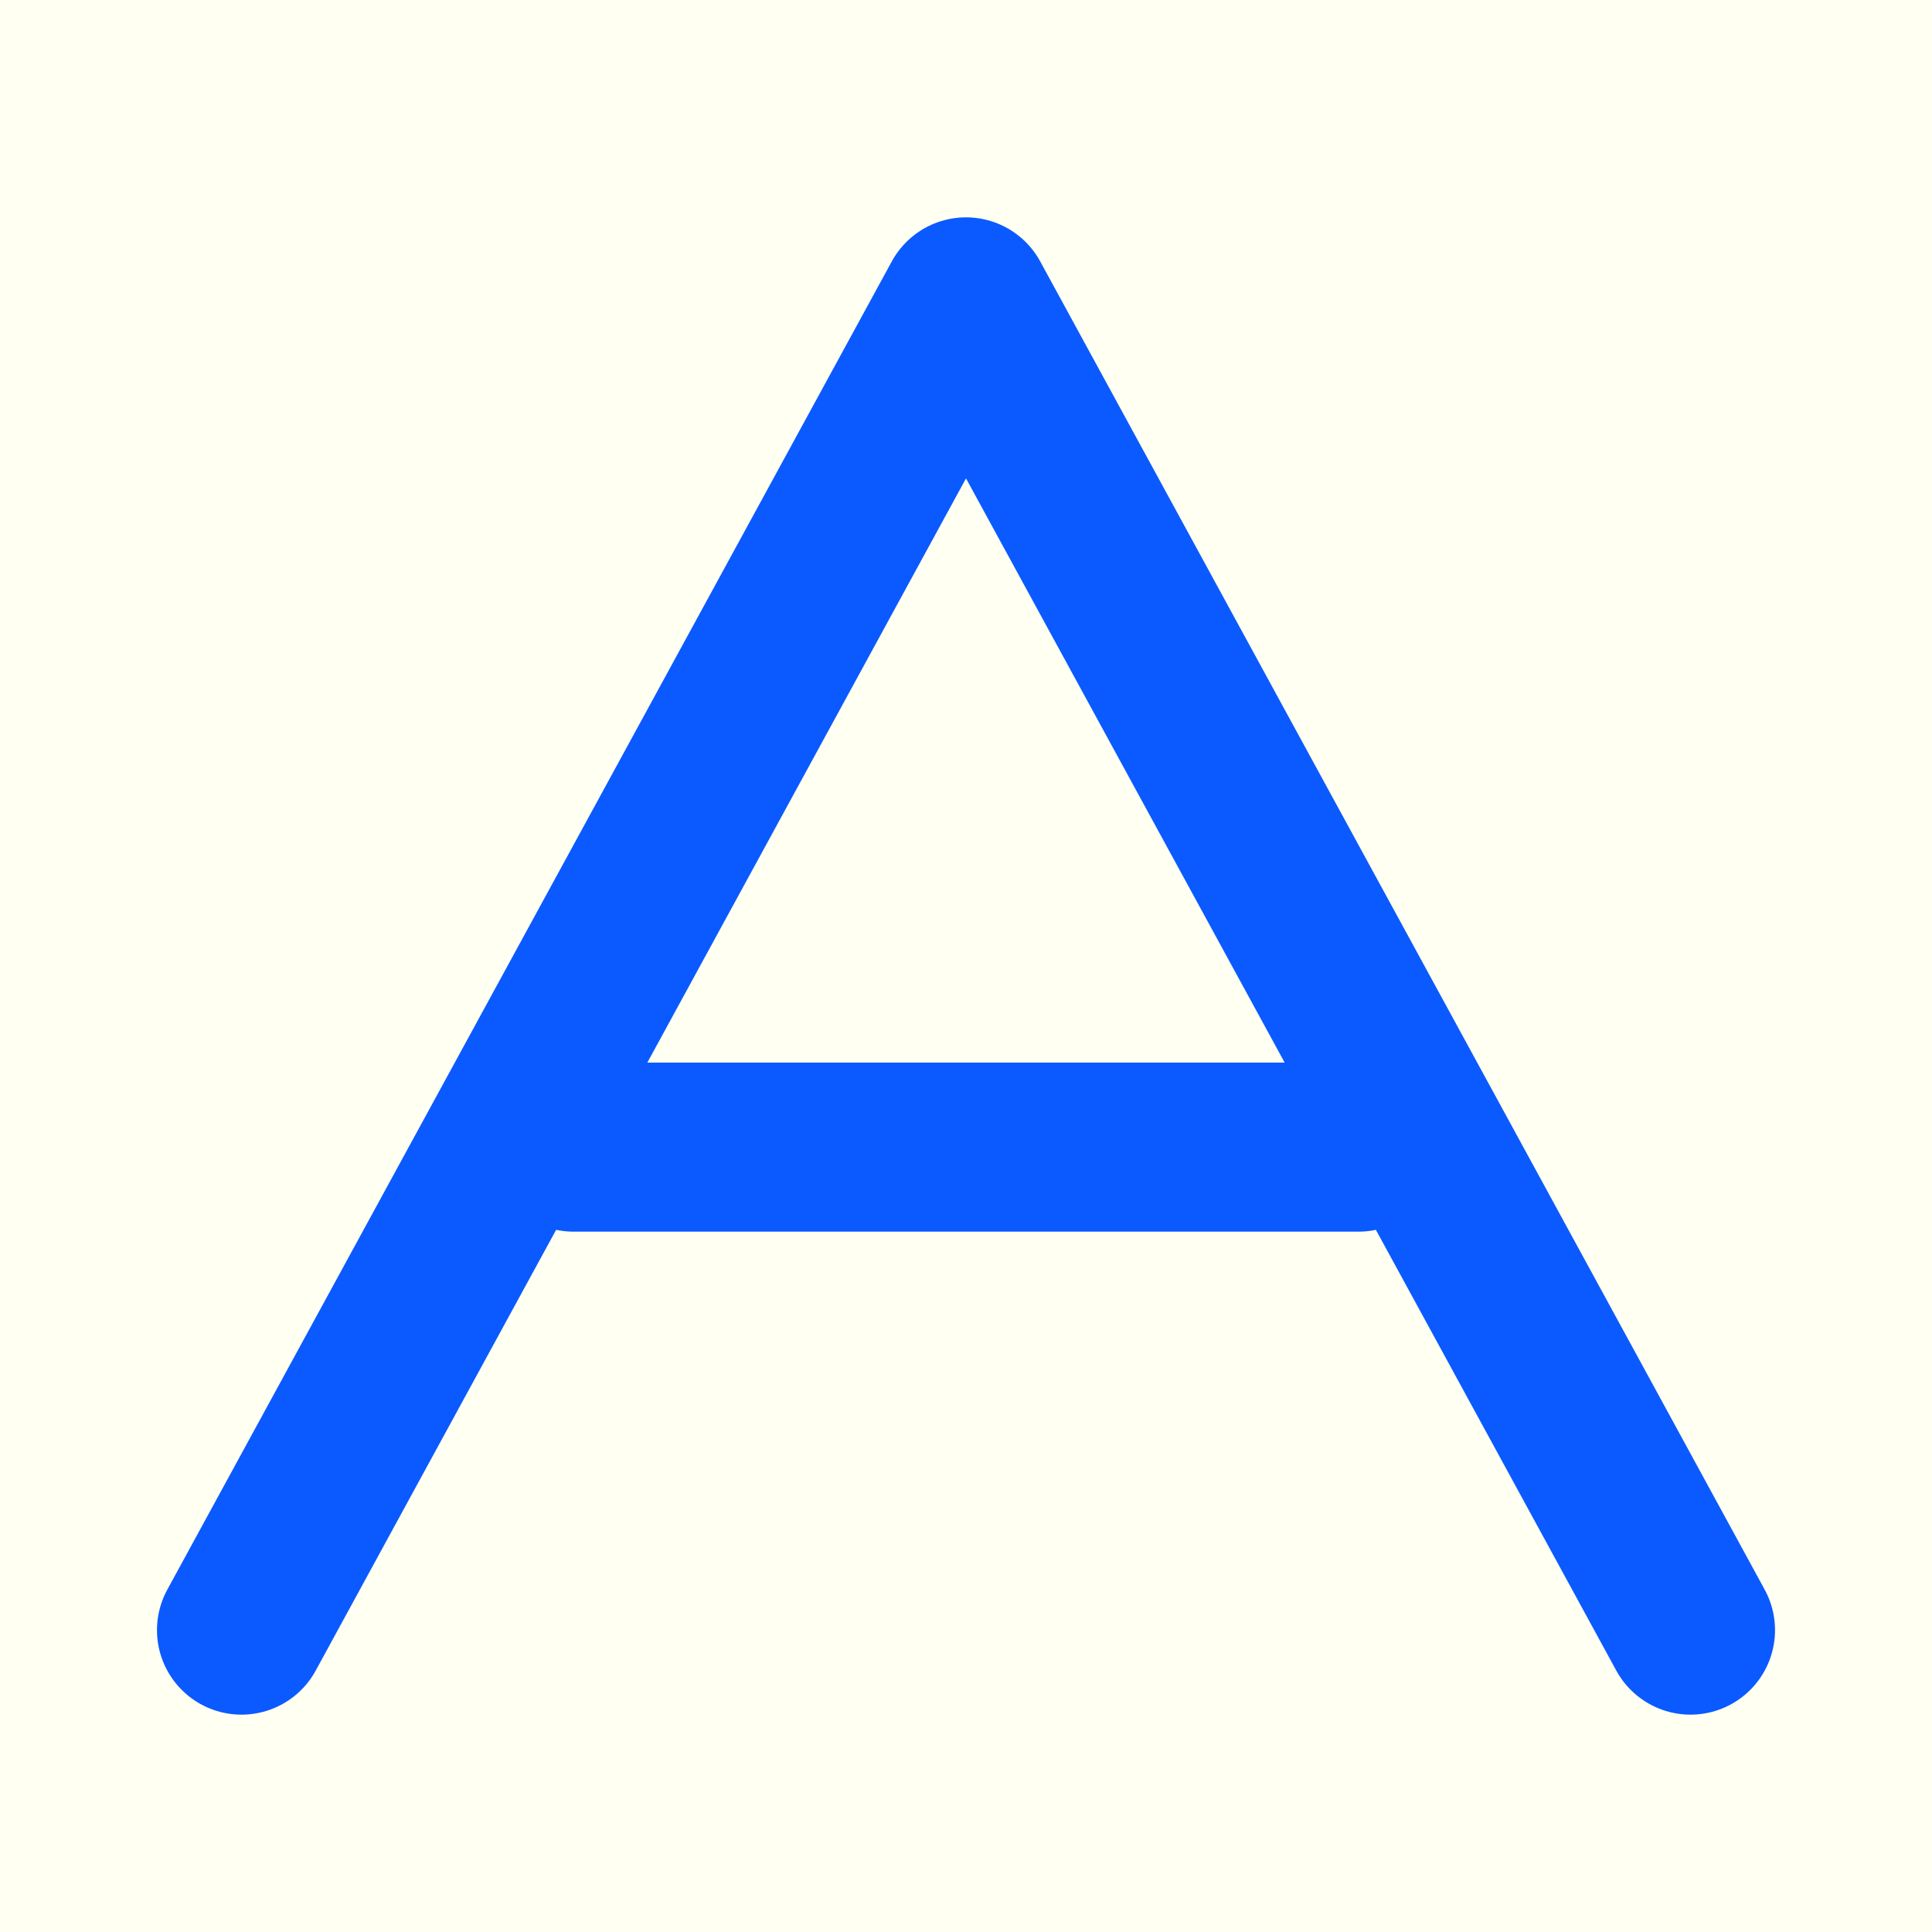
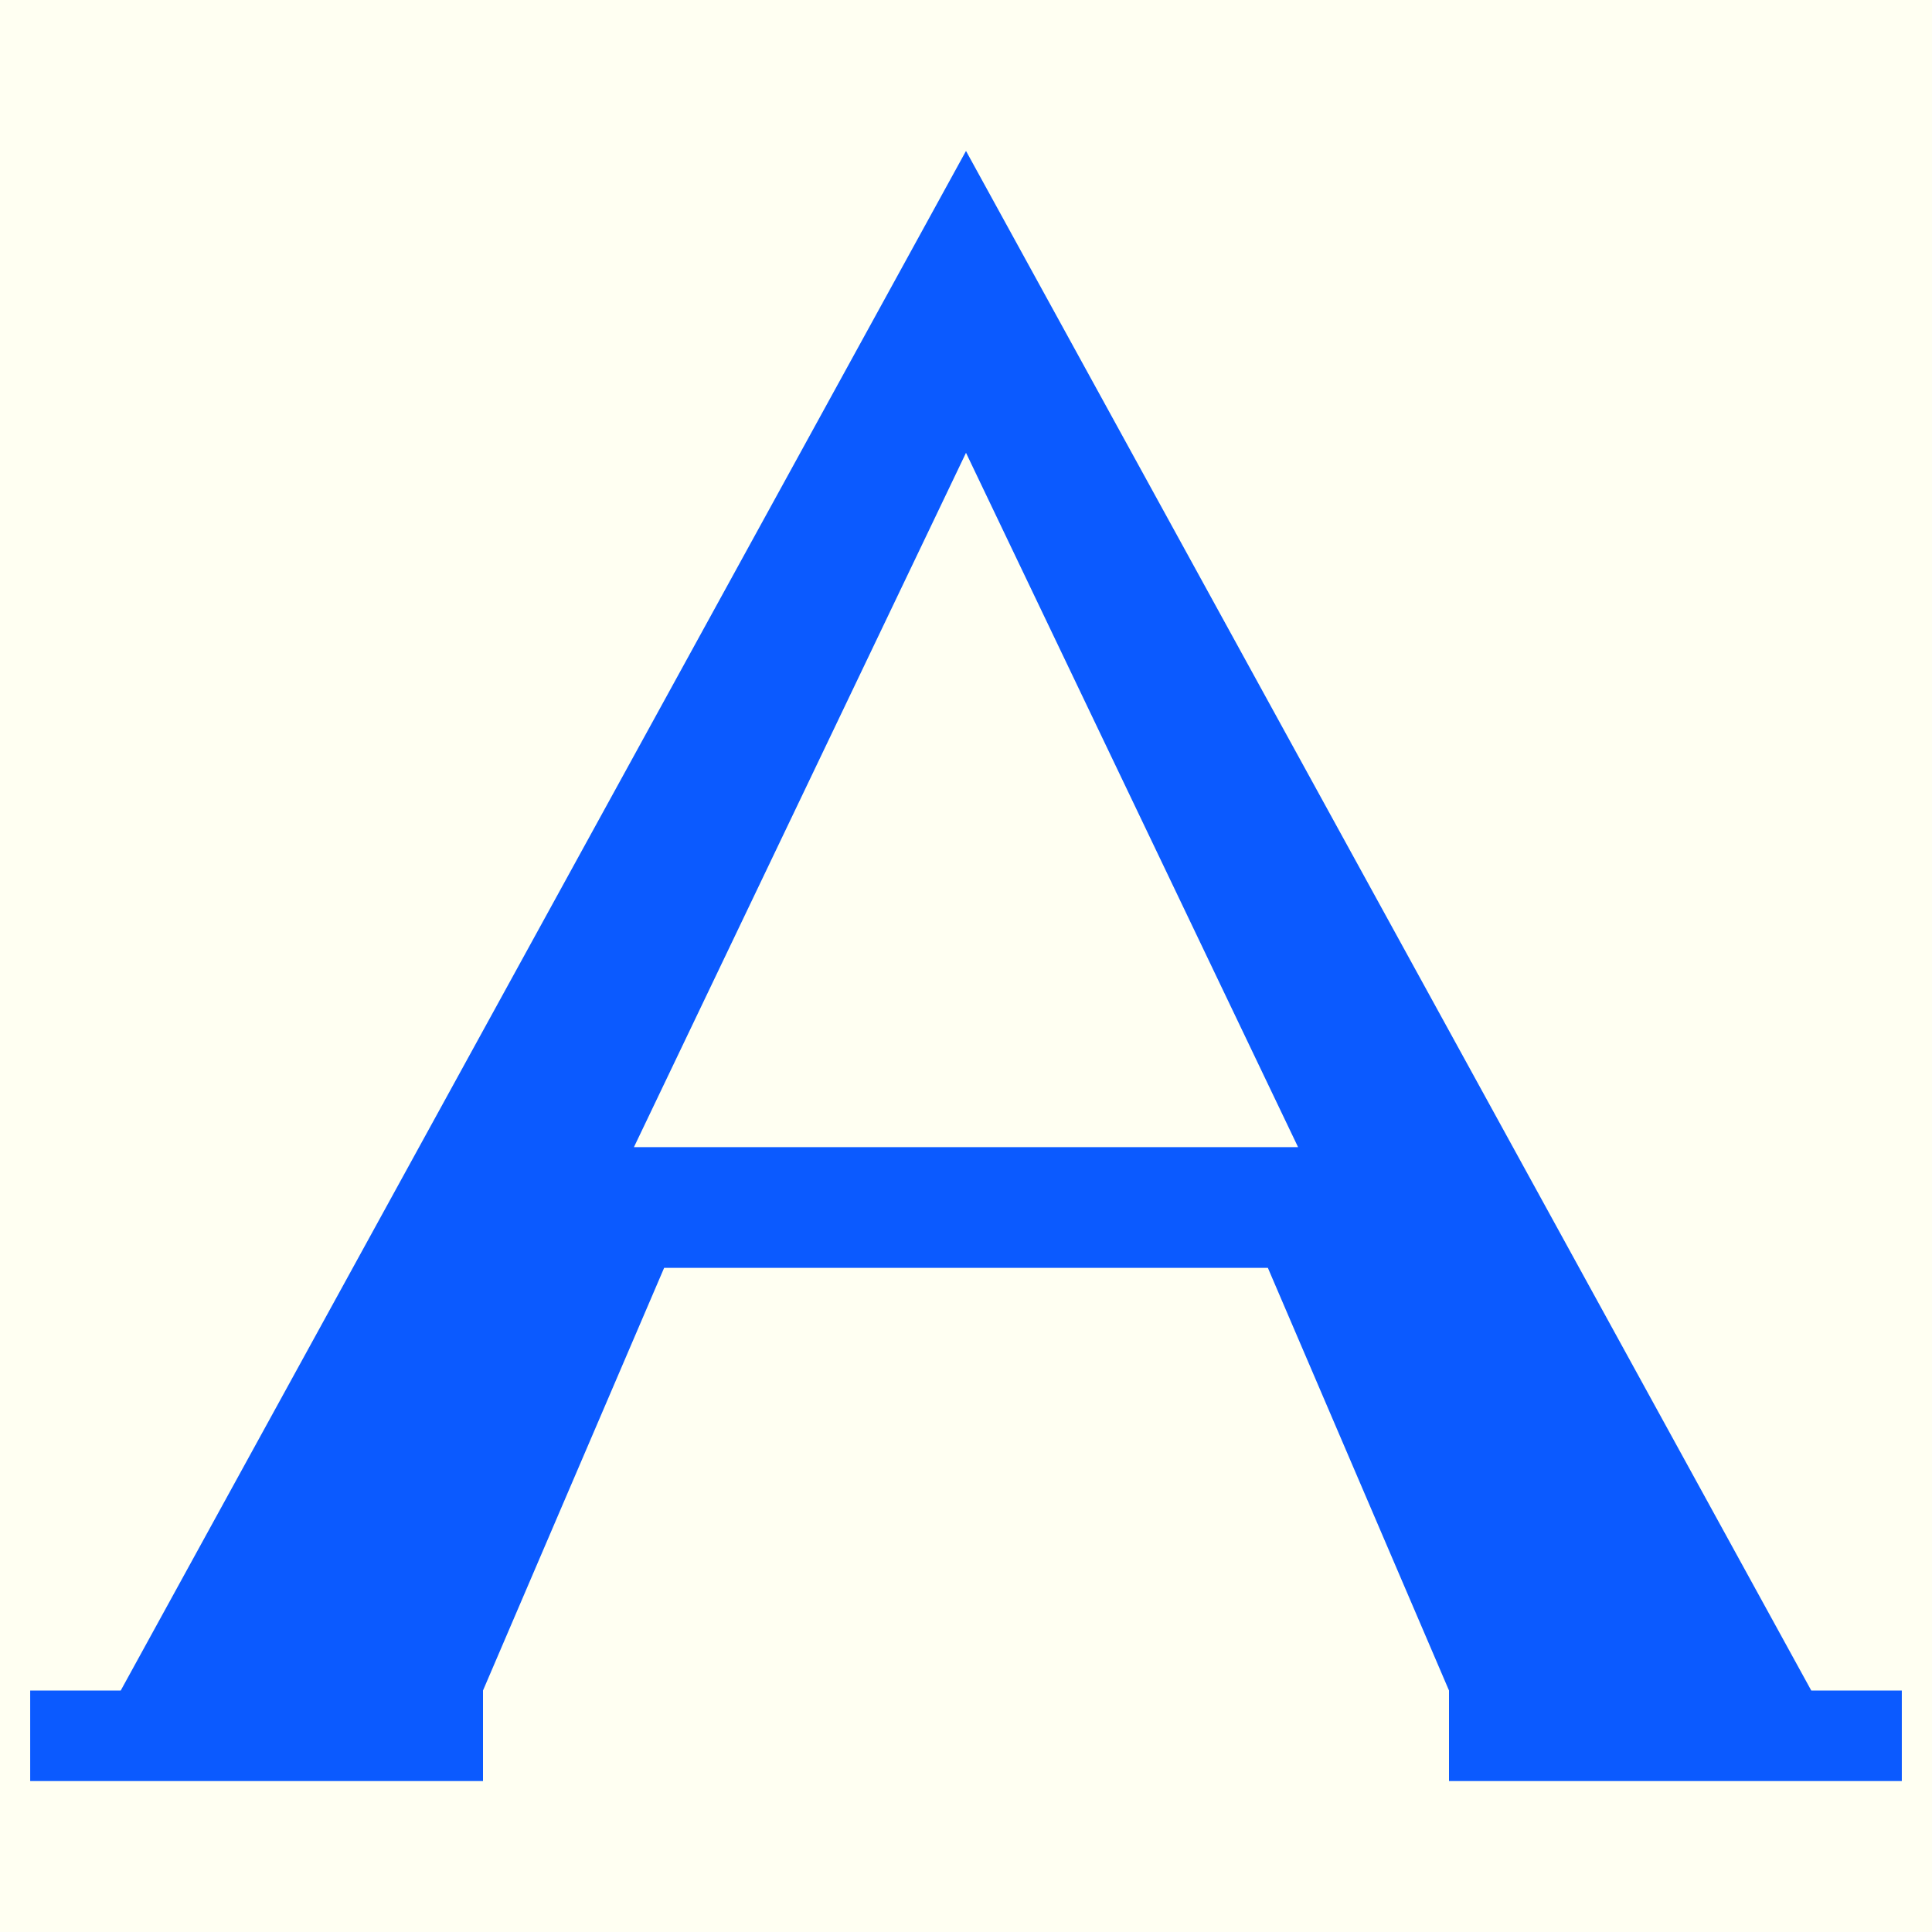
<svg xmlns="http://www.w3.org/2000/svg" viewBox="0 0 32 32">
  <rect width="32" height="32" fill="#fffff2" />
-   <path d="M16 5 L4 27 M16 5 L28 27 M9.5 19 L22.5 19" stroke="#0b5aff" stroke-width="2.8" stroke-linecap="round" fill="none" />
+   <path fill-rule="evenodd" fill="#0b5aff" d="     M16 2.5     L30 28 L31.5 28 L31.5 29.5 L24 29.5 L24 28     L21 21     L11 21     L8 28 L8 29.5 L0.5 29.5 L0.5 28 L2 28     Z     M16 7.5 L21.5 19 L10.5 19 Z   " />
</svg>
